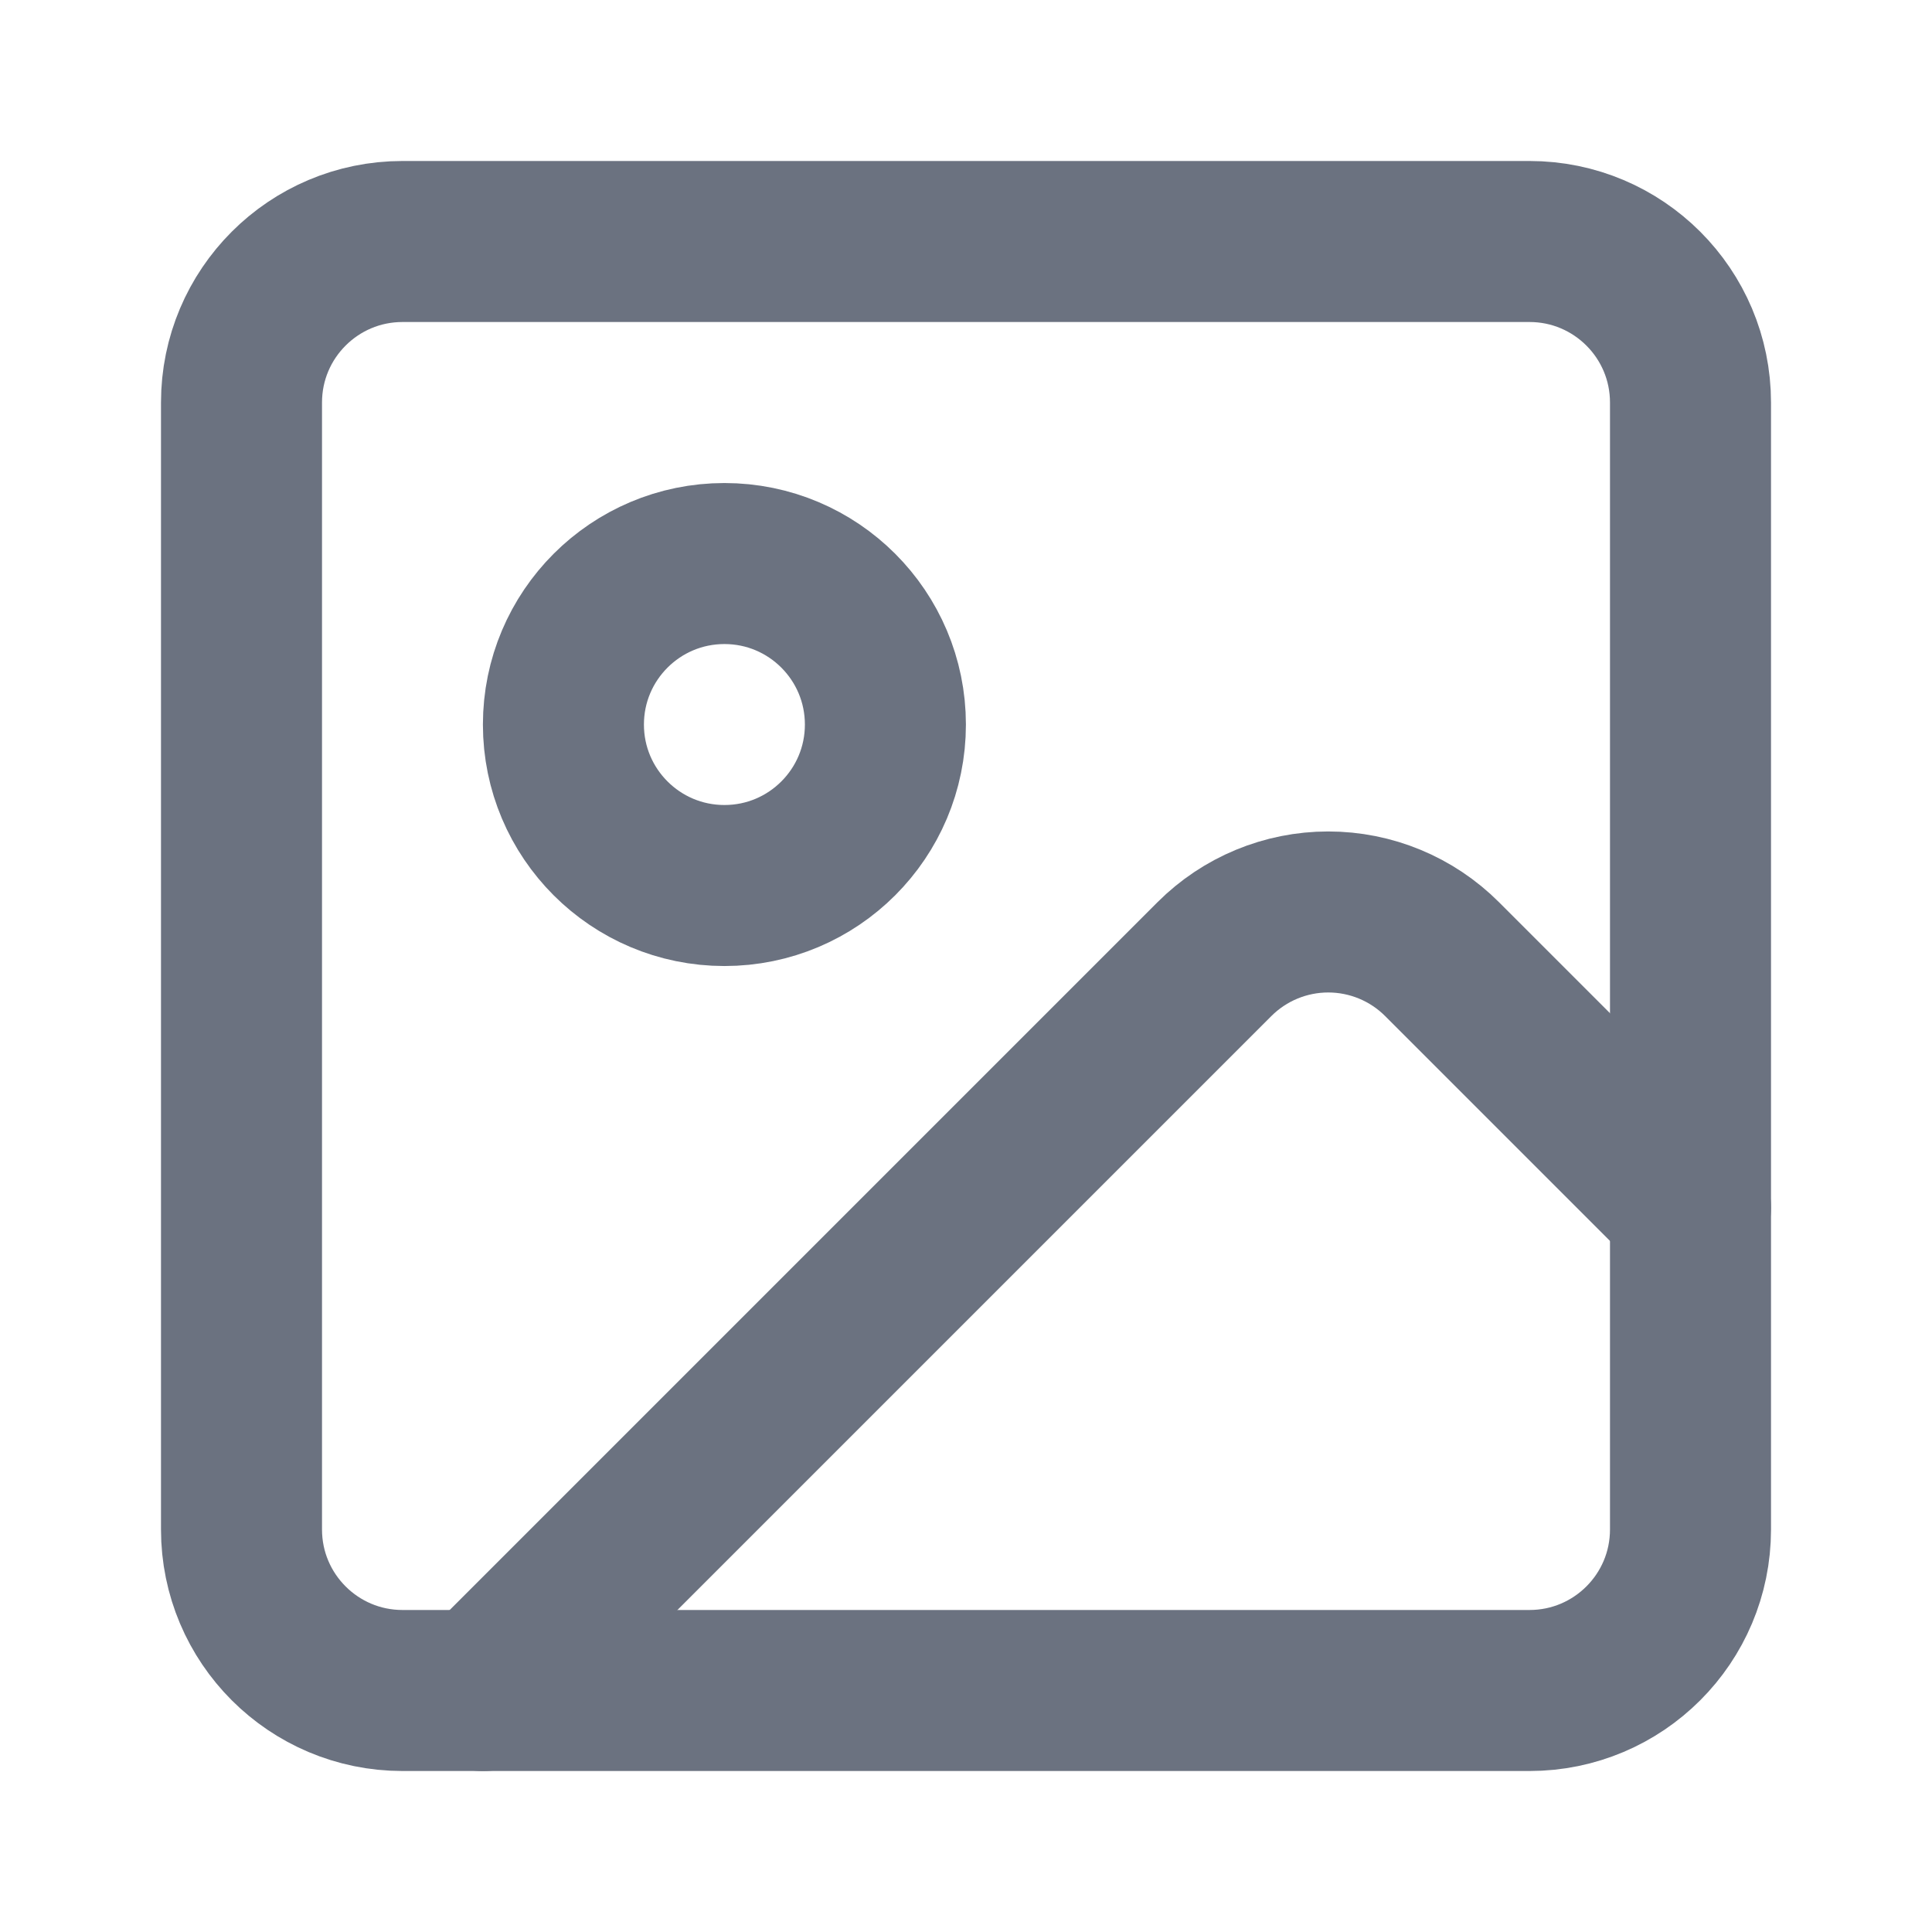
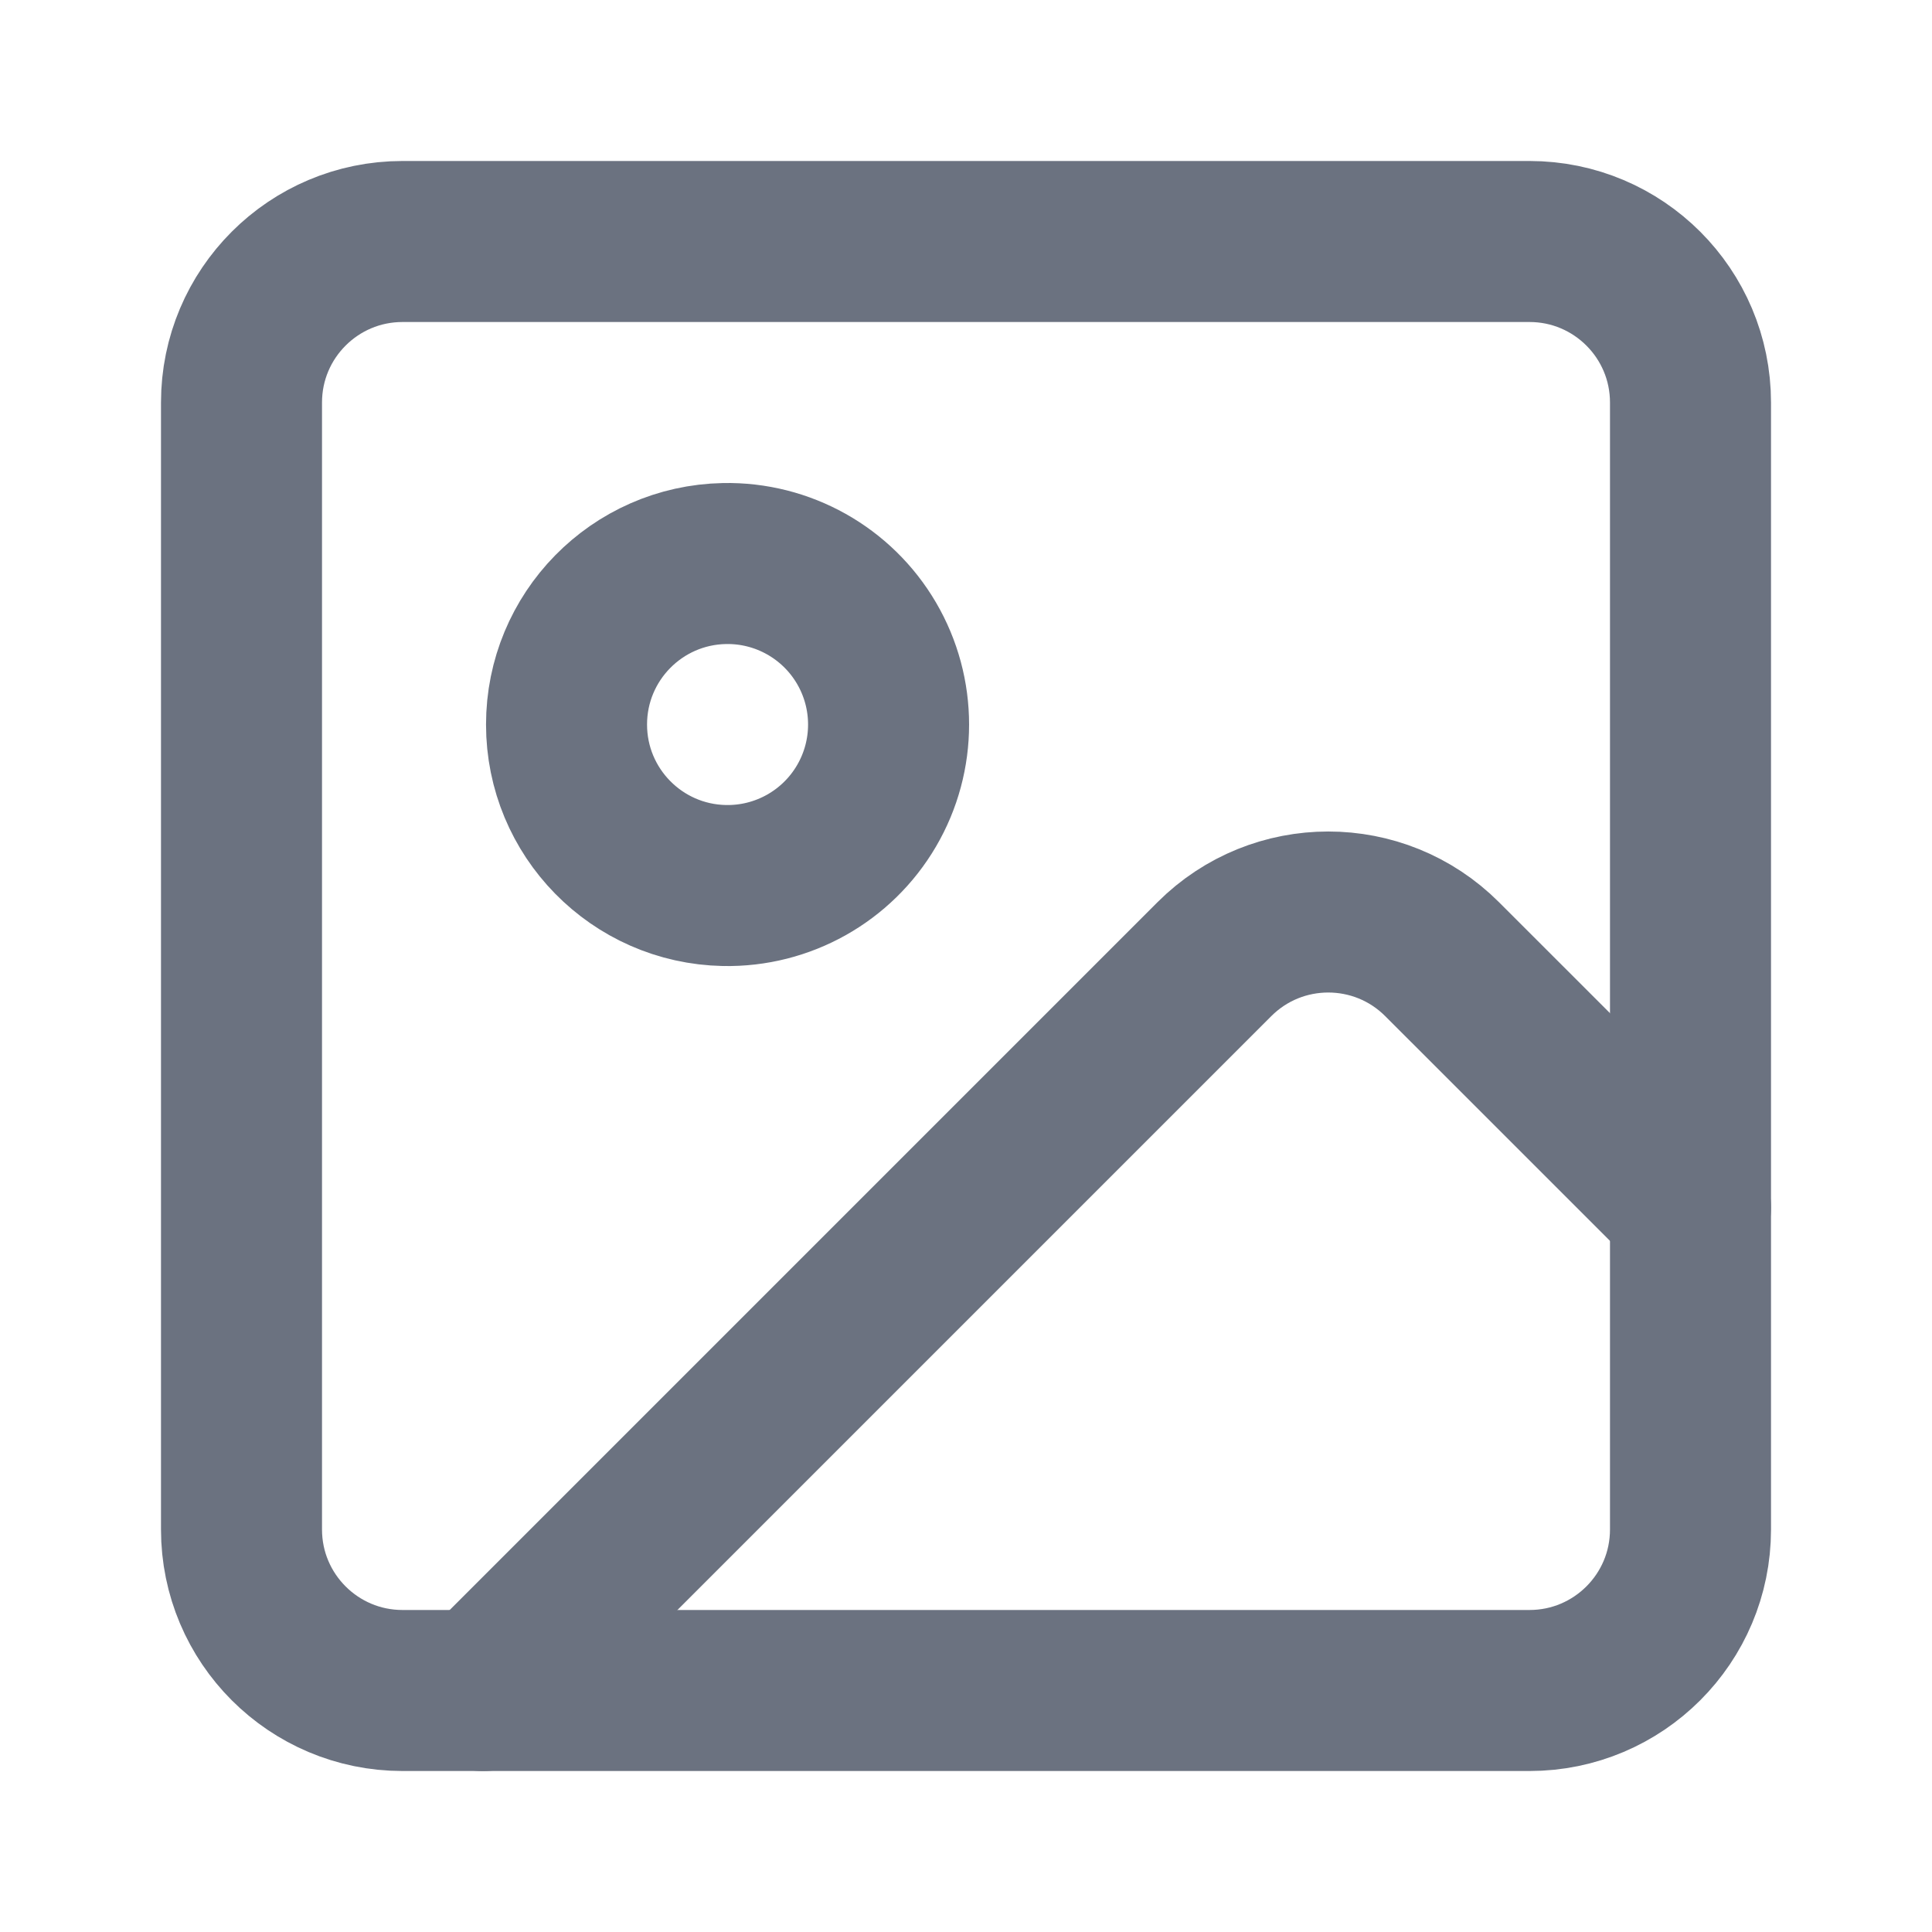
- <svg xmlns="http://www.w3.org/2000/svg" width="32" height="32" viewBox="0 0 32 32" fill="none">
-   <path d="M25.333 4H6.667C5.194 4 4 5.194 4 6.667V25.333C4 26.806 5.194 28 6.667 28H25.333C26.806 28 28 26.806 28 25.333V6.667C28 5.194 26.806 4 25.333 4Z" stroke="#6B7280" stroke-width="2.667" stroke-linecap="round" stroke-linejoin="round" />
-   <path d="M11.999 14.667C13.472 14.667 14.665 13.473 14.665 12.001C14.665 10.528 13.472 9.334 11.999 9.334C10.526 9.334 9.332 10.528 9.332 12.001C9.332 13.473 10.526 14.667 11.999 14.667Z" stroke="#6B7280" stroke-width="2.667" stroke-linecap="round" stroke-linejoin="round" />
-   <path d="M28 20.001L23.885 15.886C23.385 15.386 22.707 15.105 22 15.105C21.293 15.105 20.615 15.386 20.115 15.886L8 28.001" stroke="#6B7280" stroke-width="2.667" stroke-linecap="round" stroke-linejoin="round" />
+ <svg xmlns="http://www.w3.org/2000/svg" width="32" height="32" fill="none">
+   <path stroke="#6b7280" stroke-linecap="round" stroke-linejoin="round" stroke-width="2.667" d="M25.333 4H6.667A2.667 2.667 0 0 0 4 6.667v18.666A2.667 2.667 0 0 0 6.667 28h18.666A2.667 2.667 0 0 0 28 25.333V6.667A2.667 2.667 0 0 0 25.333 4" />
+   <path stroke="#6b7280" stroke-linecap="round" stroke-linejoin="round" stroke-width="2.667" d="M11.999 14.667a2.667 2.667 0 1 0 0-5.333 2.667 2.667 0 0 0 0 5.333M28 20l-4.115-4.114a2.667 2.667 0 0 0-3.77 0L8 28.001" />
</svg>
